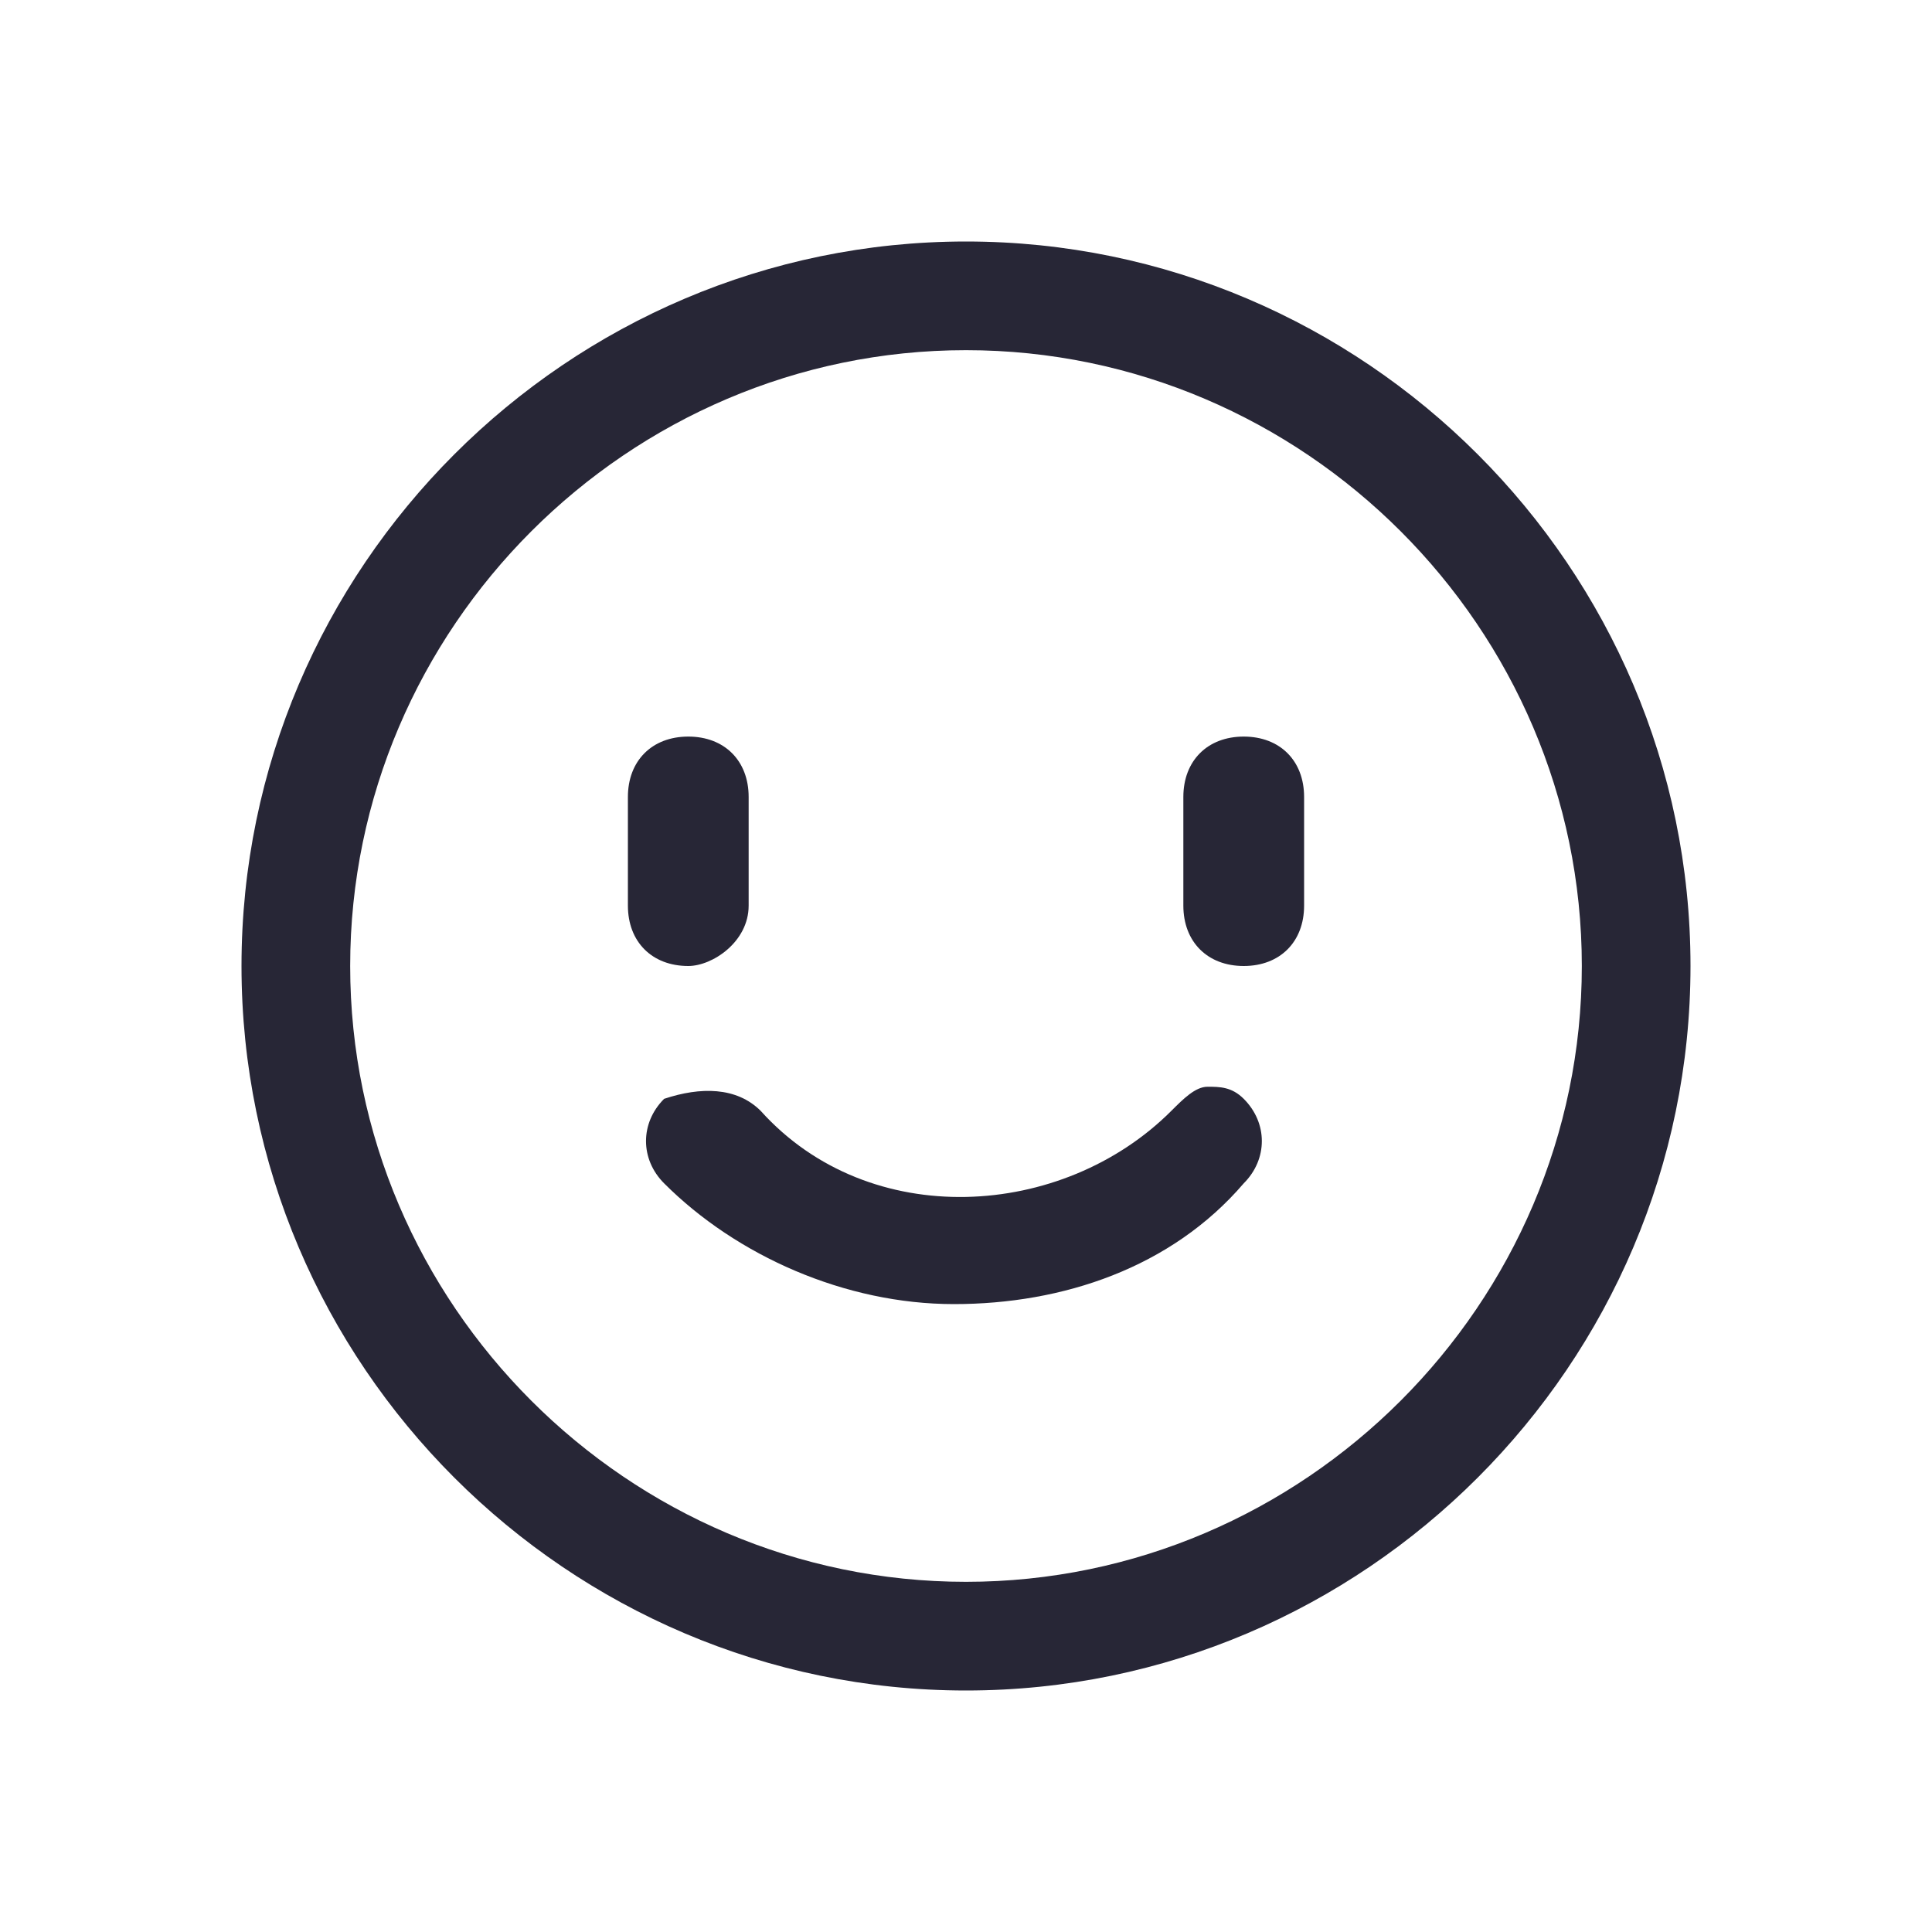
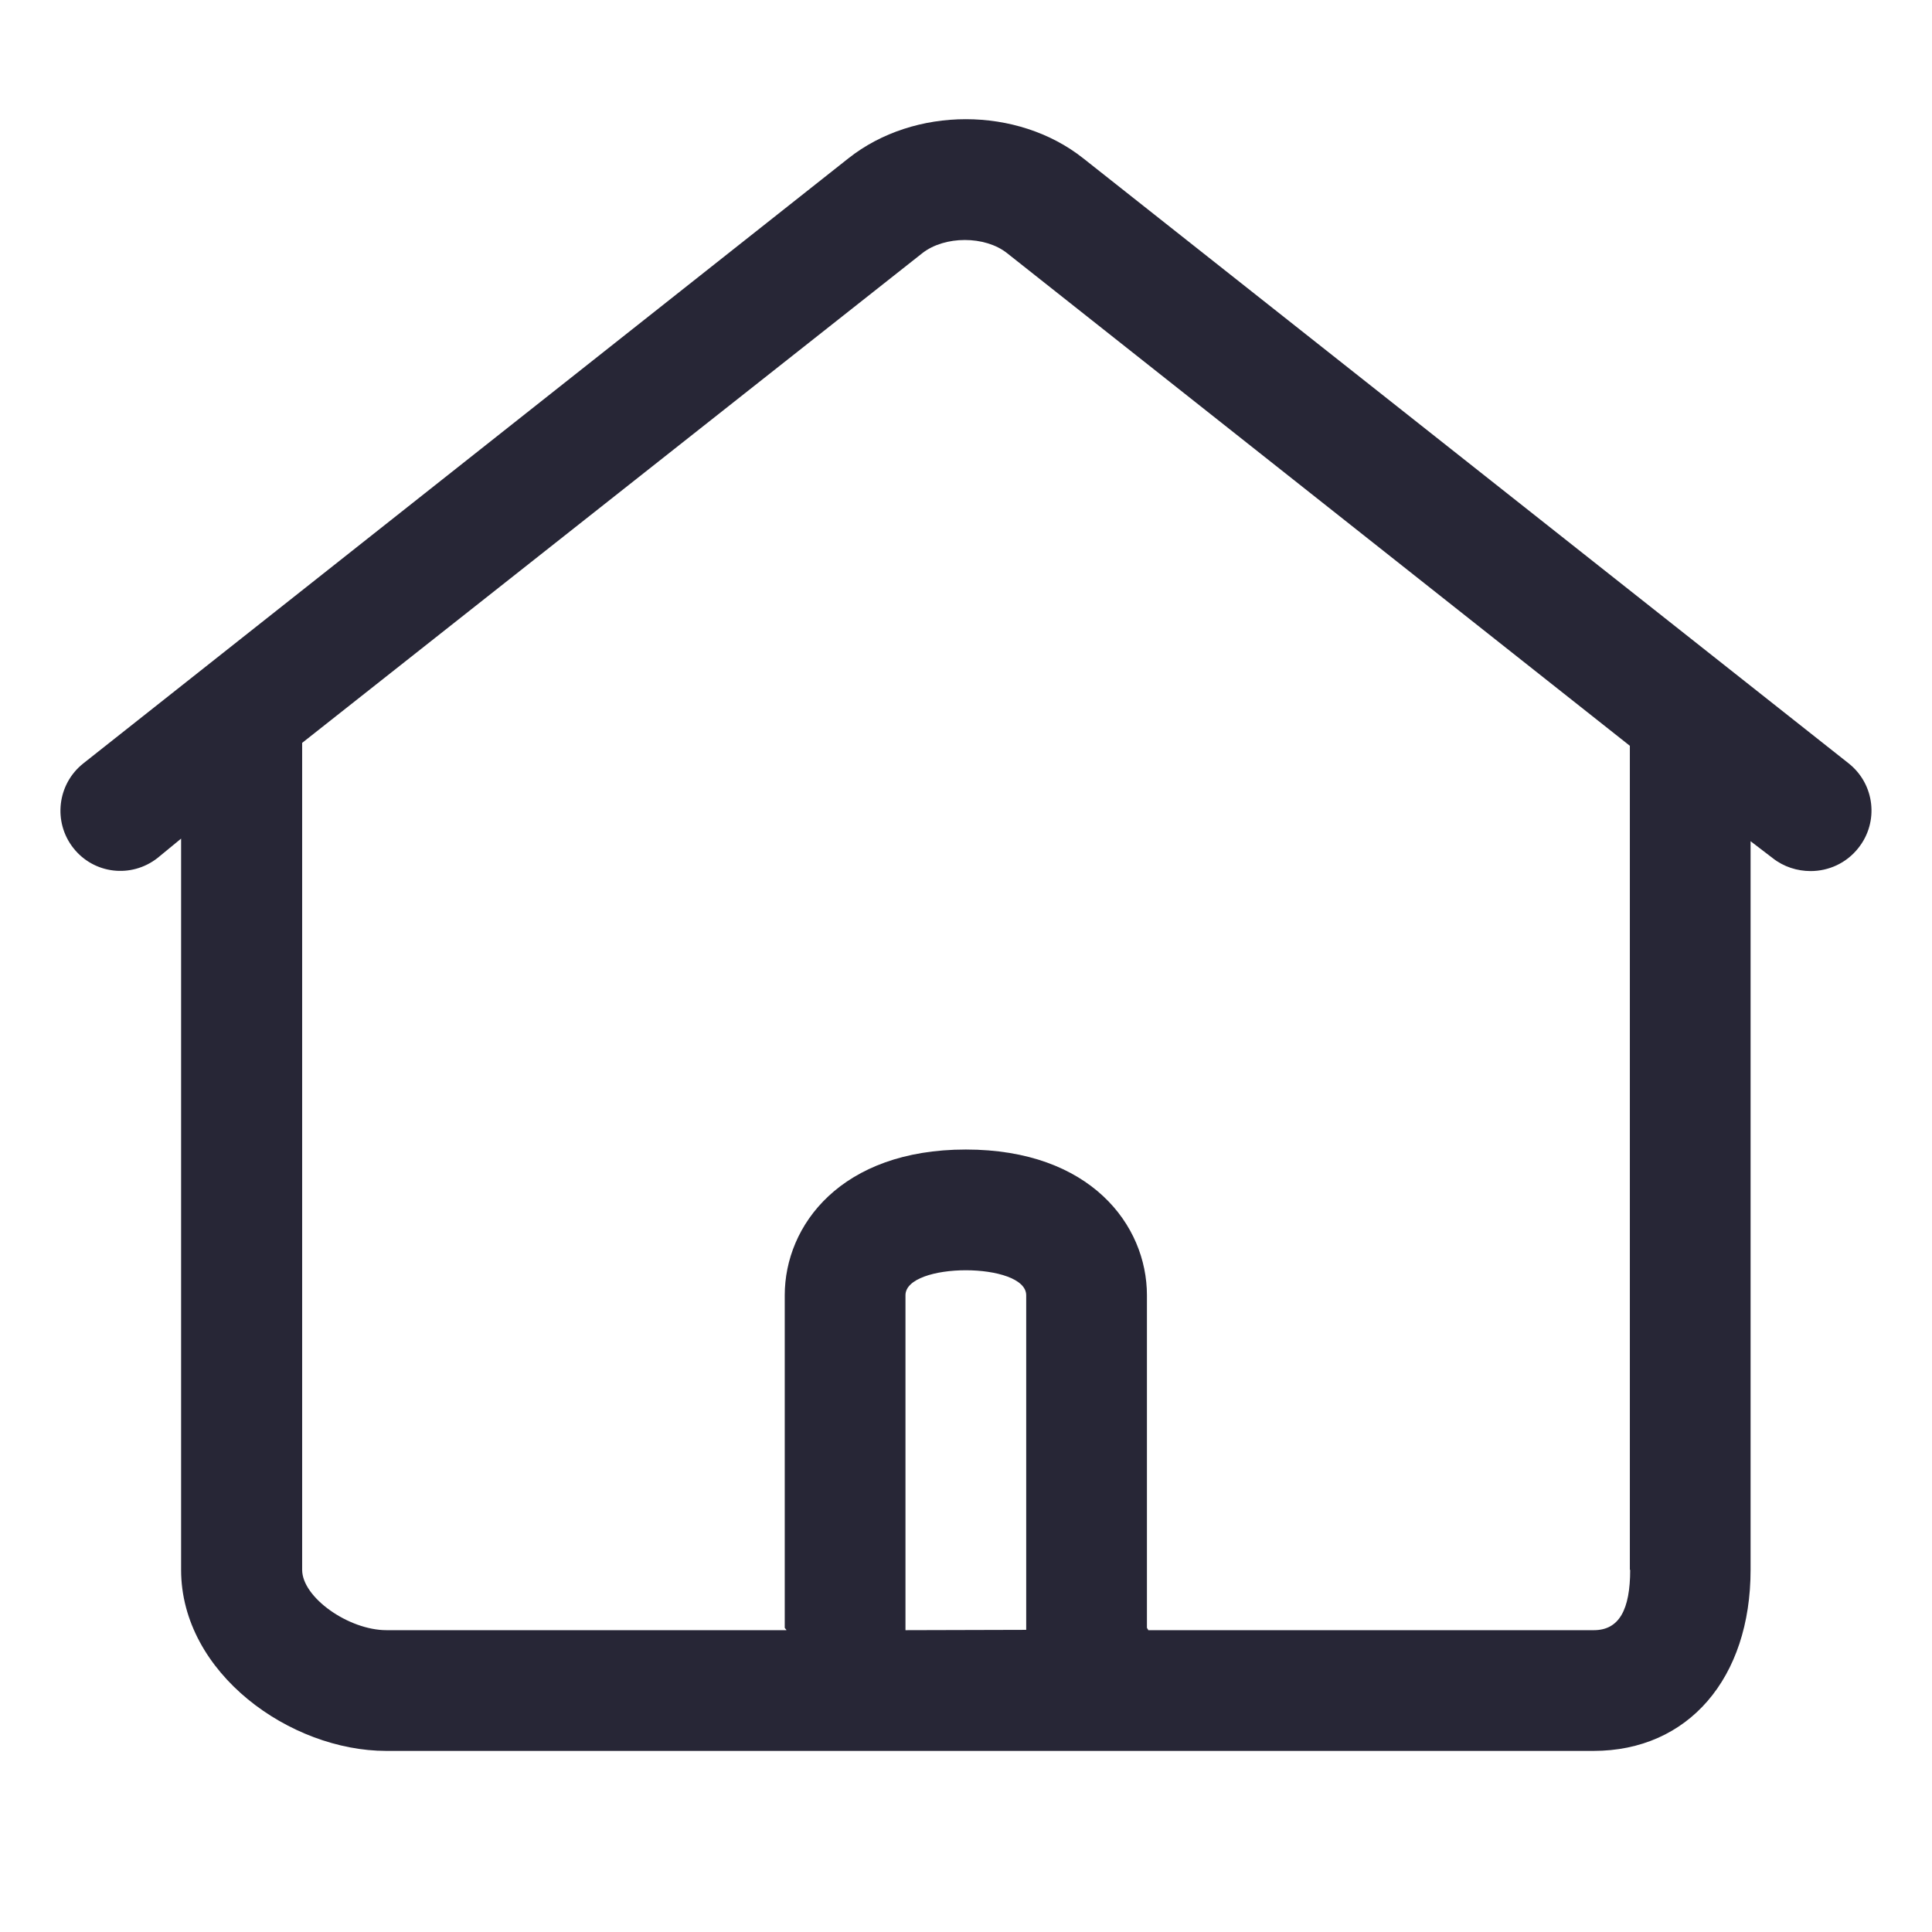
<svg xmlns="http://www.w3.org/2000/svg" version="1.1" width="200" height="200" viewBox="0 0 200 200">
  <defs>
    <style type="text/css">
@font-face {
  font-family: "ifont";
  src: url("//at.alicdn.com/t/font_1442373896_4754455.eot?#iefix") format("embedded-opentype"), url("//at.alicdn.com/t/font_1442373896_4754455.woff") format("woff"), url("//at.alicdn.com/t/font_1442373896_4754455.ttf") format("truetype"), url("//at.alicdn.com/t/font_1442373896_4754455.svg#ifont") format("svg");
}

</style>
  </defs>
  <g class="transform-group">
    <g transform="scale(0.1953125, 0.1953125)">
-       <path d="M512 896c-211.2 0-384-172.8-384-384s172.8-384 384-384 384 172.8 384 384S723.2 896 512 896zM512 185.6C332.8 185.6 185.6 332.8 185.6 512c0 179.2 147.2 326.4 326.4 326.4 179.2 0 326.4-147.2 326.4-326.4C838.4 332.8 691.2 185.6 512 185.6zM396.8 480C396.8 499.2 377.6 512 364.8 512l0 0C345.6 512 332.8 499.2 332.8 480L332.8 422.4c0-19.2 12.8-32 32-32l0 0c19.2 0 32 12.8 32 32L396.8 480zM691.2 480c0 19.2-12.8 32-32 32l0 0c-19.2 0-32-12.8-32-32L627.2 422.4c0-19.2 12.8-32 32-32l0 0c19.2 0 32 12.8 32 32L691.2 480zM640 576c6.4 0 12.8 0 19.2 6.4 12.8 12.8 12.8 32 0 44.8-38.4 44.8-96 64-153.6 64-57.6 0-115.2-25.6-153.6-64-12.8-12.8-12.8-32 0-44.8C371.2 576 390.4 576 403.2 588.8c57.6 64 160 57.6 217.6 0C627.2 582.4 633.6 576 640 576z" fill="#272636" />
+       <path d="M979.792 404.577 574.183 83.943c-34.919-27.694-89.619-27.694-124.538 0L44.208 404.577c-13.933 11.009-16.169 31.135-5.332 44.896s30.619 16.169 44.552 5.332l12.557-10.321 0 387.548c0 54.873 57.969 95.984 108.713 95.984l639.892 0c50.228 0 83.255-38.531 83.255-95.984L927.844 445.861l11.697 8.945c5.848 4.644 13.073 6.881 20.126 6.881 9.461 0 18.922-4.128 25.286-12.213C995.962 435.712 993.726 415.586 979.792 404.577zM479.919 864.027 479.919 686.508c0-8.773 15.997-13.245 31.995-13.245s31.995 4.472 31.995 13.245l0 177.347L479.919 864.027 479.919 864.027zM864.027 832.032c0 21.158-5.848 31.995-19.266 31.995L608.586 864.027c0-0.516-0.688-0.86-0.688-1.376L607.898 686.508c0-37.155-29.93-77.234-95.984-77.234s-95.984 40.079-95.984 77.234l0 176.142c0 0.516 0.86 0.86 0.86 1.376L204.869 864.027c-20.126 0-44.724-17.373-44.724-31.995L160.145 393.74 488.864 134.171c11.869-9.289 33.199-9.289 44.896 0l330.095 261.117L863.855 832.032z" fill="#272636" />
    </g>
  </g>
</svg>
